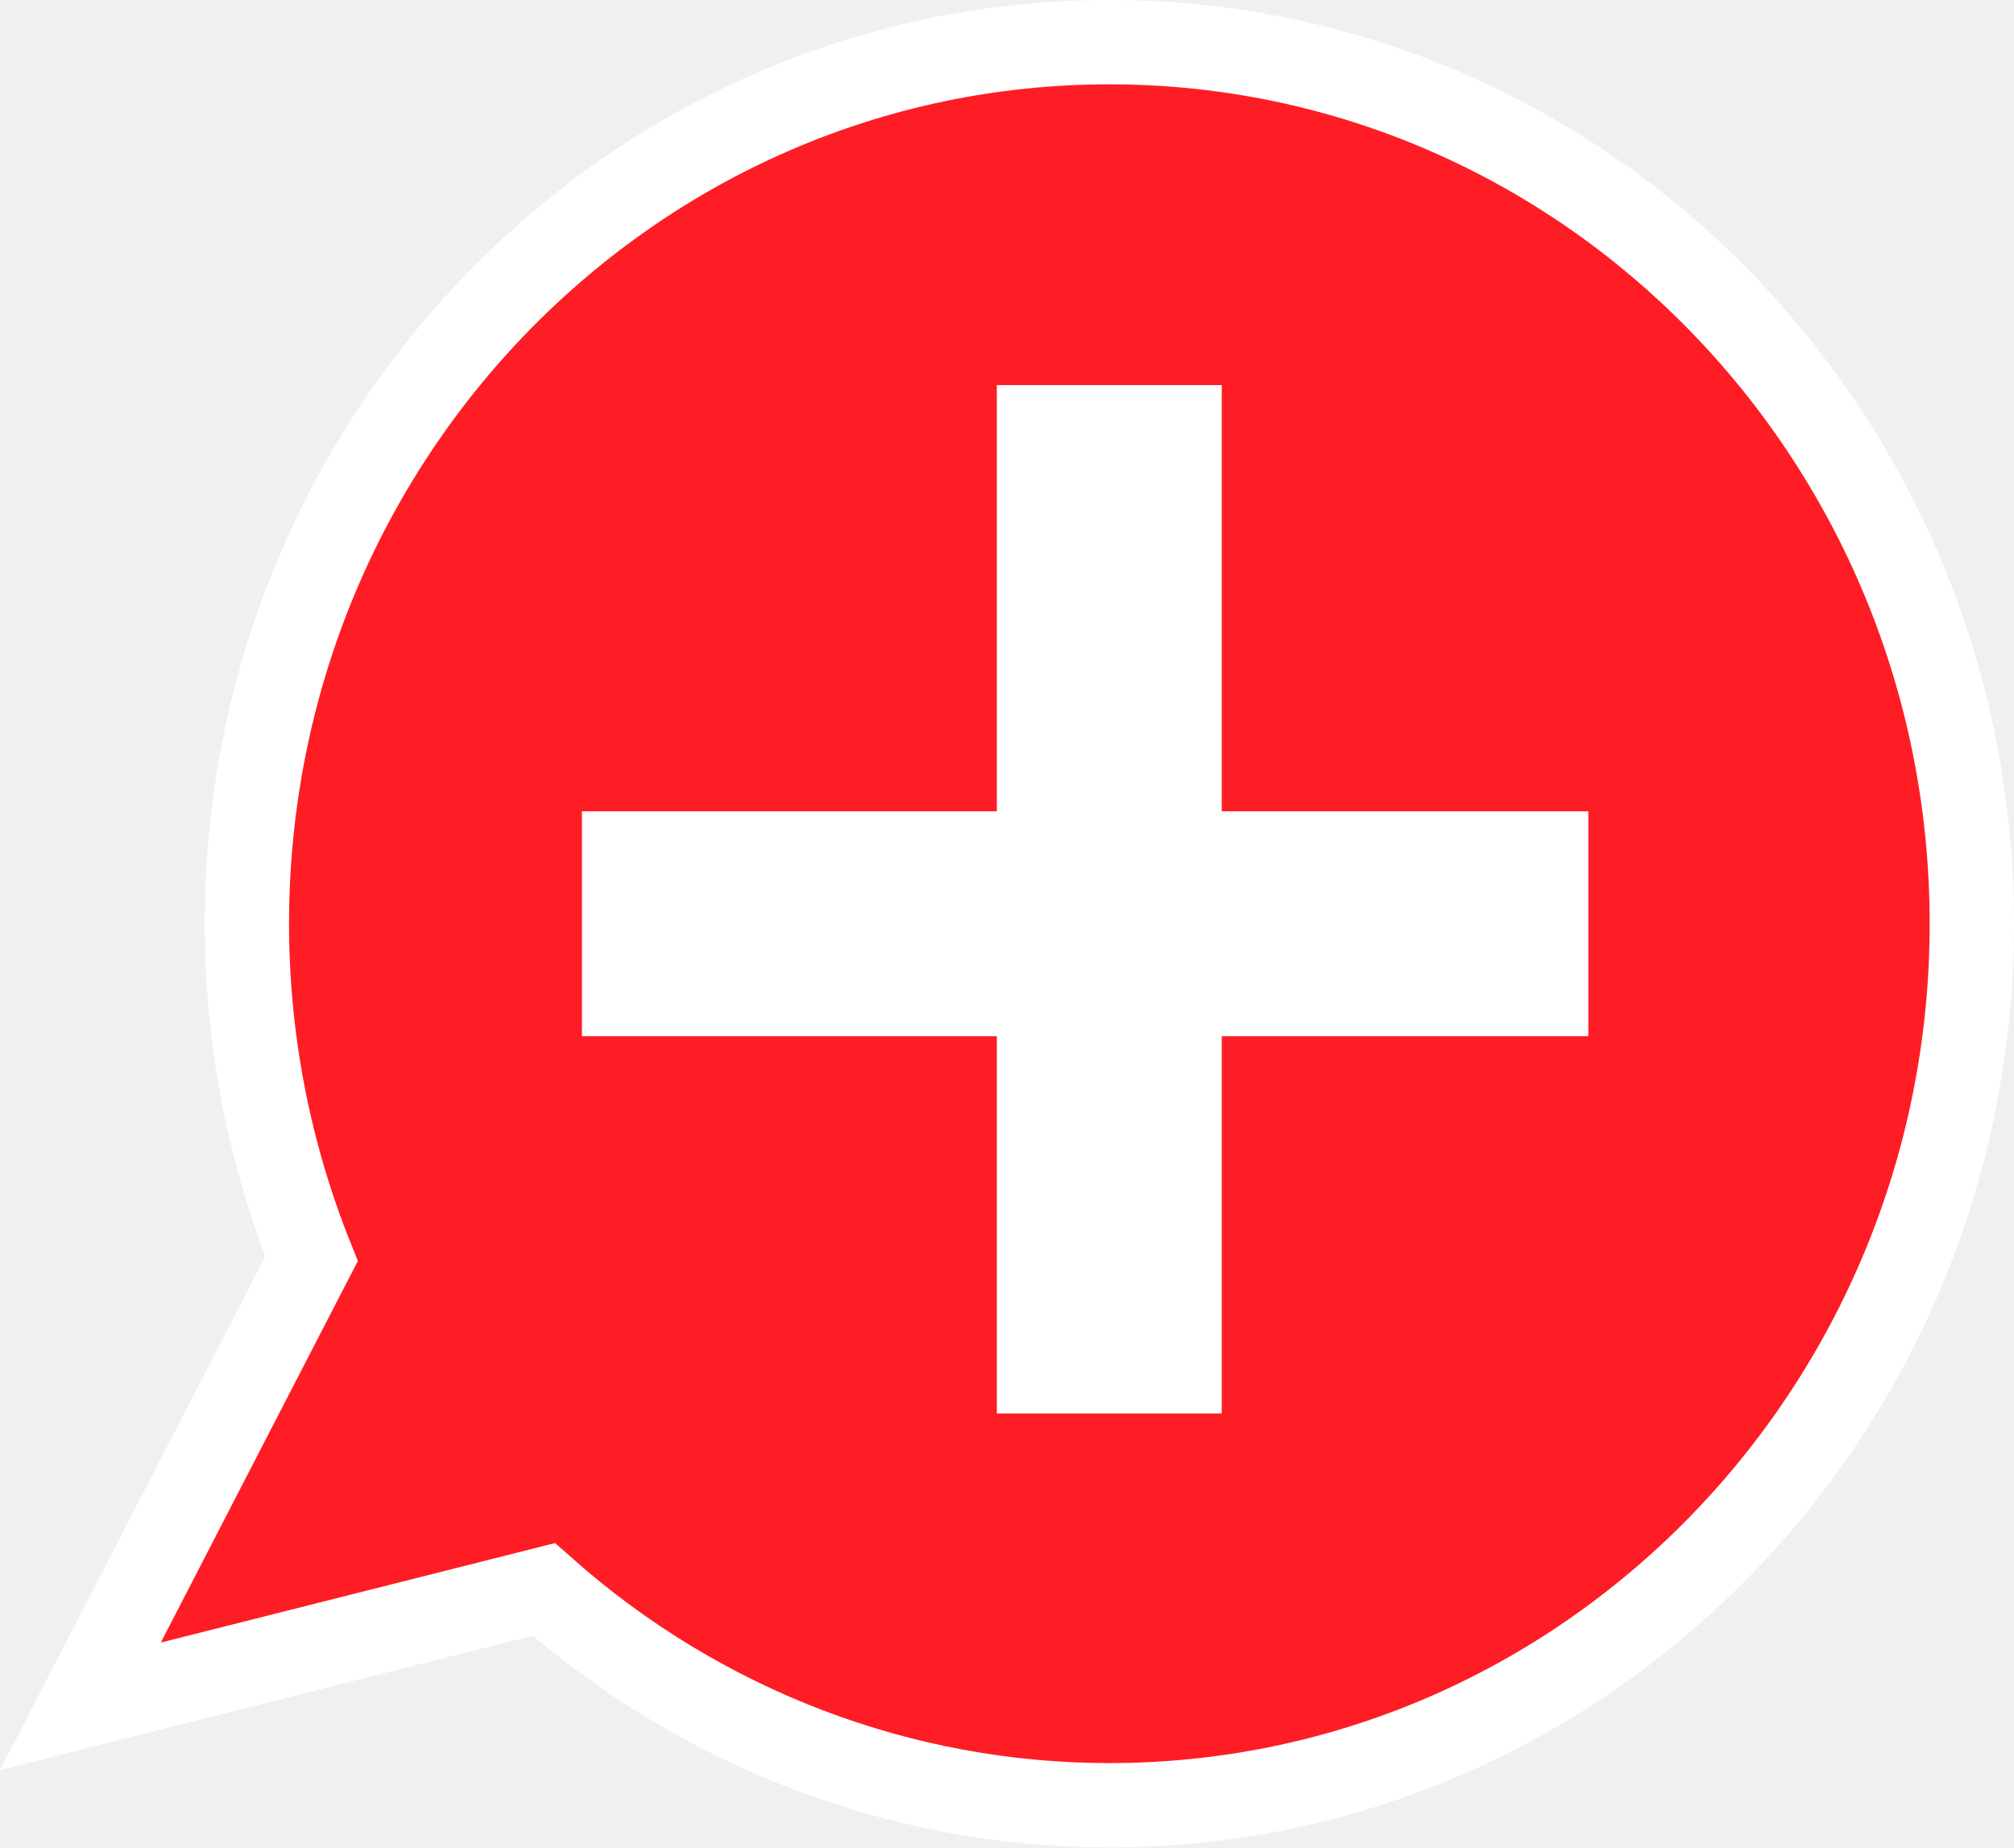
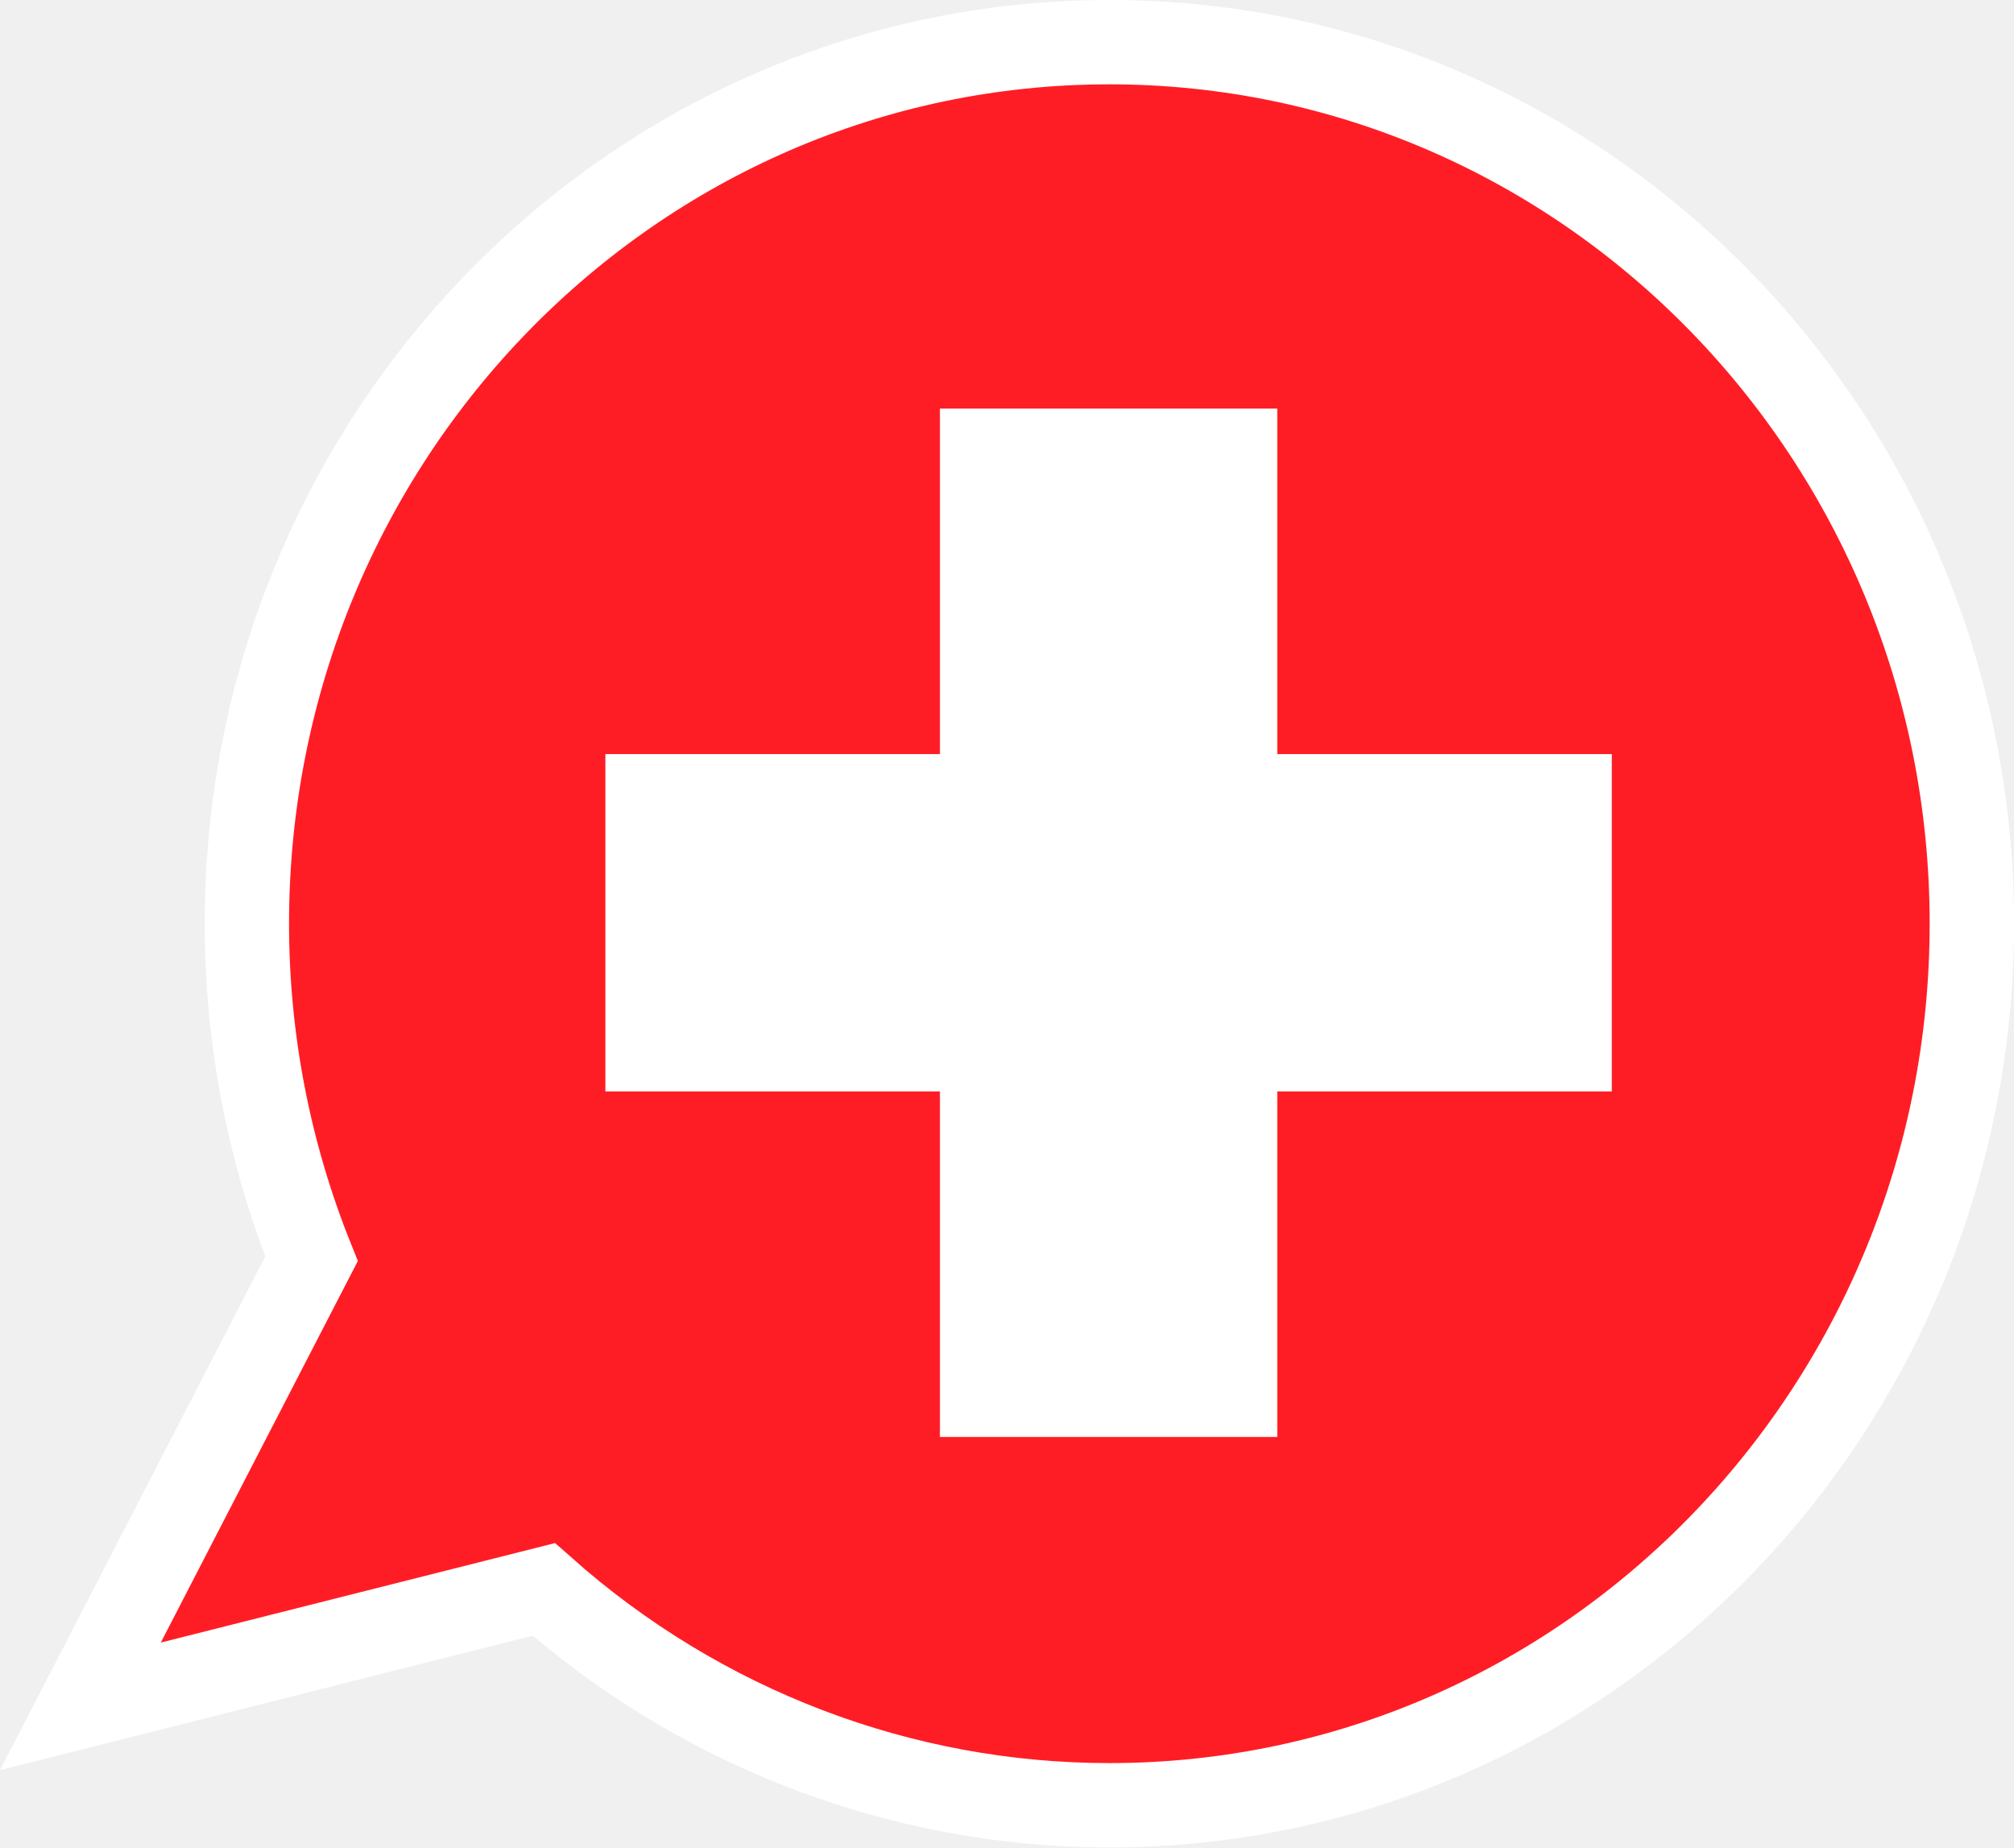
<svg xmlns="http://www.w3.org/2000/svg" id="Ebene_1" data-name="Ebene 1" viewBox="0 0 35.821 32.859" version="1.1" width="35.821" height="32.859">
  <defs id="defs78">
    <style id="style76">.cls-1{fill:#ff1d25;}.cls-2{fill:#fff;stroke:#fff;stroke-miterlimit:10;stroke-width:4px;}</style>
  </defs>
  <path id="ellipse80" style="fill:#ff1d25;stroke:#ffffff;stroke-width:1.5;stroke-miterlimit:4;stroke-dasharray:none;stroke-opacity:1" d="M 19.731,0.75 A 15.34,15.68 0 0 0 4.391,16.43 15.34,15.68 0 0 0 5.541,22.389 L 1.43,30.35 9.672,28.27 A 15.34,15.68 0 0 0 19.731,32.109 15.34,15.68 0 0 0 35.071,16.43 15.34,15.68 0 0 0 19.731,0.75 Z" />
-   <line class="cls-2" x1="19.73" y1="25.14" x2="19.73" y2="6.85" id="line84" />
-   <line class="cls-2" x1="10.35" y1="16.43" x2="28.25" y2="16.43" id="line86" />
+   <g id="g874" transform="translate(0.4174966,0.4174966)">
+     <path style="color:#000000;font-style:normal;font-variant:normal;font-weight:normal;font-stretch:normal;font-size:medium;line-height:normal;font-family:sans-serif;font-variant-ligatures:normal;font-variant-position:normal;font-variant-caps:normal;font-variant-numeric:normal;font-variant-alternates:normal;font-variant-east-asian:normal;font-feature-settings:normal;font-variation-settings:normal;text-indent:0;text-align:start;text-decoration:none;text-decoration-line:none;text-decoration-style:solid;text-decoration-color:#000000;letter-spacing:normal;word-spacing:normal;text-transform:none;writing-mode:lr-tb;direction:ltr;text-orientation:mixed;dominant-baseline:auto;baseline-shift:baseline;text-anchor:start;white-space:normal;shape-padding:0;shape-margin:0;inline-size:0;clip-rule:nonzero;display:inline;overflow:visible;visibility:visible;isolation:auto;mix-blend-mode:normal;color-interpolation:sRGB;color-interpolation-filters:linearRGB;solid-color:#000000;solid-opacity:1;vector-effect:none;fill:#ffffff;fill-opacity:1;fill-rule:nonzero;stroke:none;stroke-width:0;stroke-linecap:butt;stroke-linejoin:miter;stroke-miterlimit:4;stroke-dasharray:none;stroke-dashoffset:0;stroke-opacity:1;color-rendering:auto;image-rendering:auto;shape-rendering:auto;text-rendering:auto;enable-background:accumulate;stop-color:#000000" d="M 16.3,6.85 V 25.141 h 6 V 6.85 Z" id="path846" />
+     <path style="color:#000000;font-style:normal;font-variant:normal;font-weight:normal;font-stretch:normal;font-size:medium;line-height:normal;font-family:sans-serif;font-variant-ligatures:normal;font-variant-position:normal;font-variant-caps:normal;font-variant-numeric:normal;font-variant-alternates:normal;font-variant-east-asian:normal;font-feature-settings:normal;font-variation-settings:normal;text-indent:0;text-align:start;text-decoration:none;text-decoration-line:none;text-decoration-style:solid;text-decoration-color:#000000;letter-spacing:normal;word-spacing:normal;text-transform:none;writing-mode:lr-tb;direction:ltr;text-orientation:mixed;dominant-baseline:auto;baseline-shift:baseline;text-anchor:start;white-space:normal;shape-padding:0;shape-margin:0;inline-size:0;clip-rule:nonzero;display:inline;overflow:visible;visibility:visible;isolation:auto;mix-blend-mode:normal;color-interpolation:sRGB;color-interpolation-filters:linearRGB;solid-color:#000000;solid-opacity:1;vector-effect:none;fill:#ffffff;fill-opacity:1;fill-rule:nonzero;stroke:none;stroke-width:0;stroke-linecap:butt;stroke-linejoin:miter;stroke-miterlimit:4;stroke-dasharray:none;stroke-dashoffset:0;stroke-opacity:1;color-rendering:auto;image-rendering:auto;shape-rendering:auto;text-rendering:auto;enable-background:accumulate;stop-color:#000000" d="m 10.35,12.995 v 6 H 28.25 v -6 z" id="path854" />
+   </g>
</svg>
